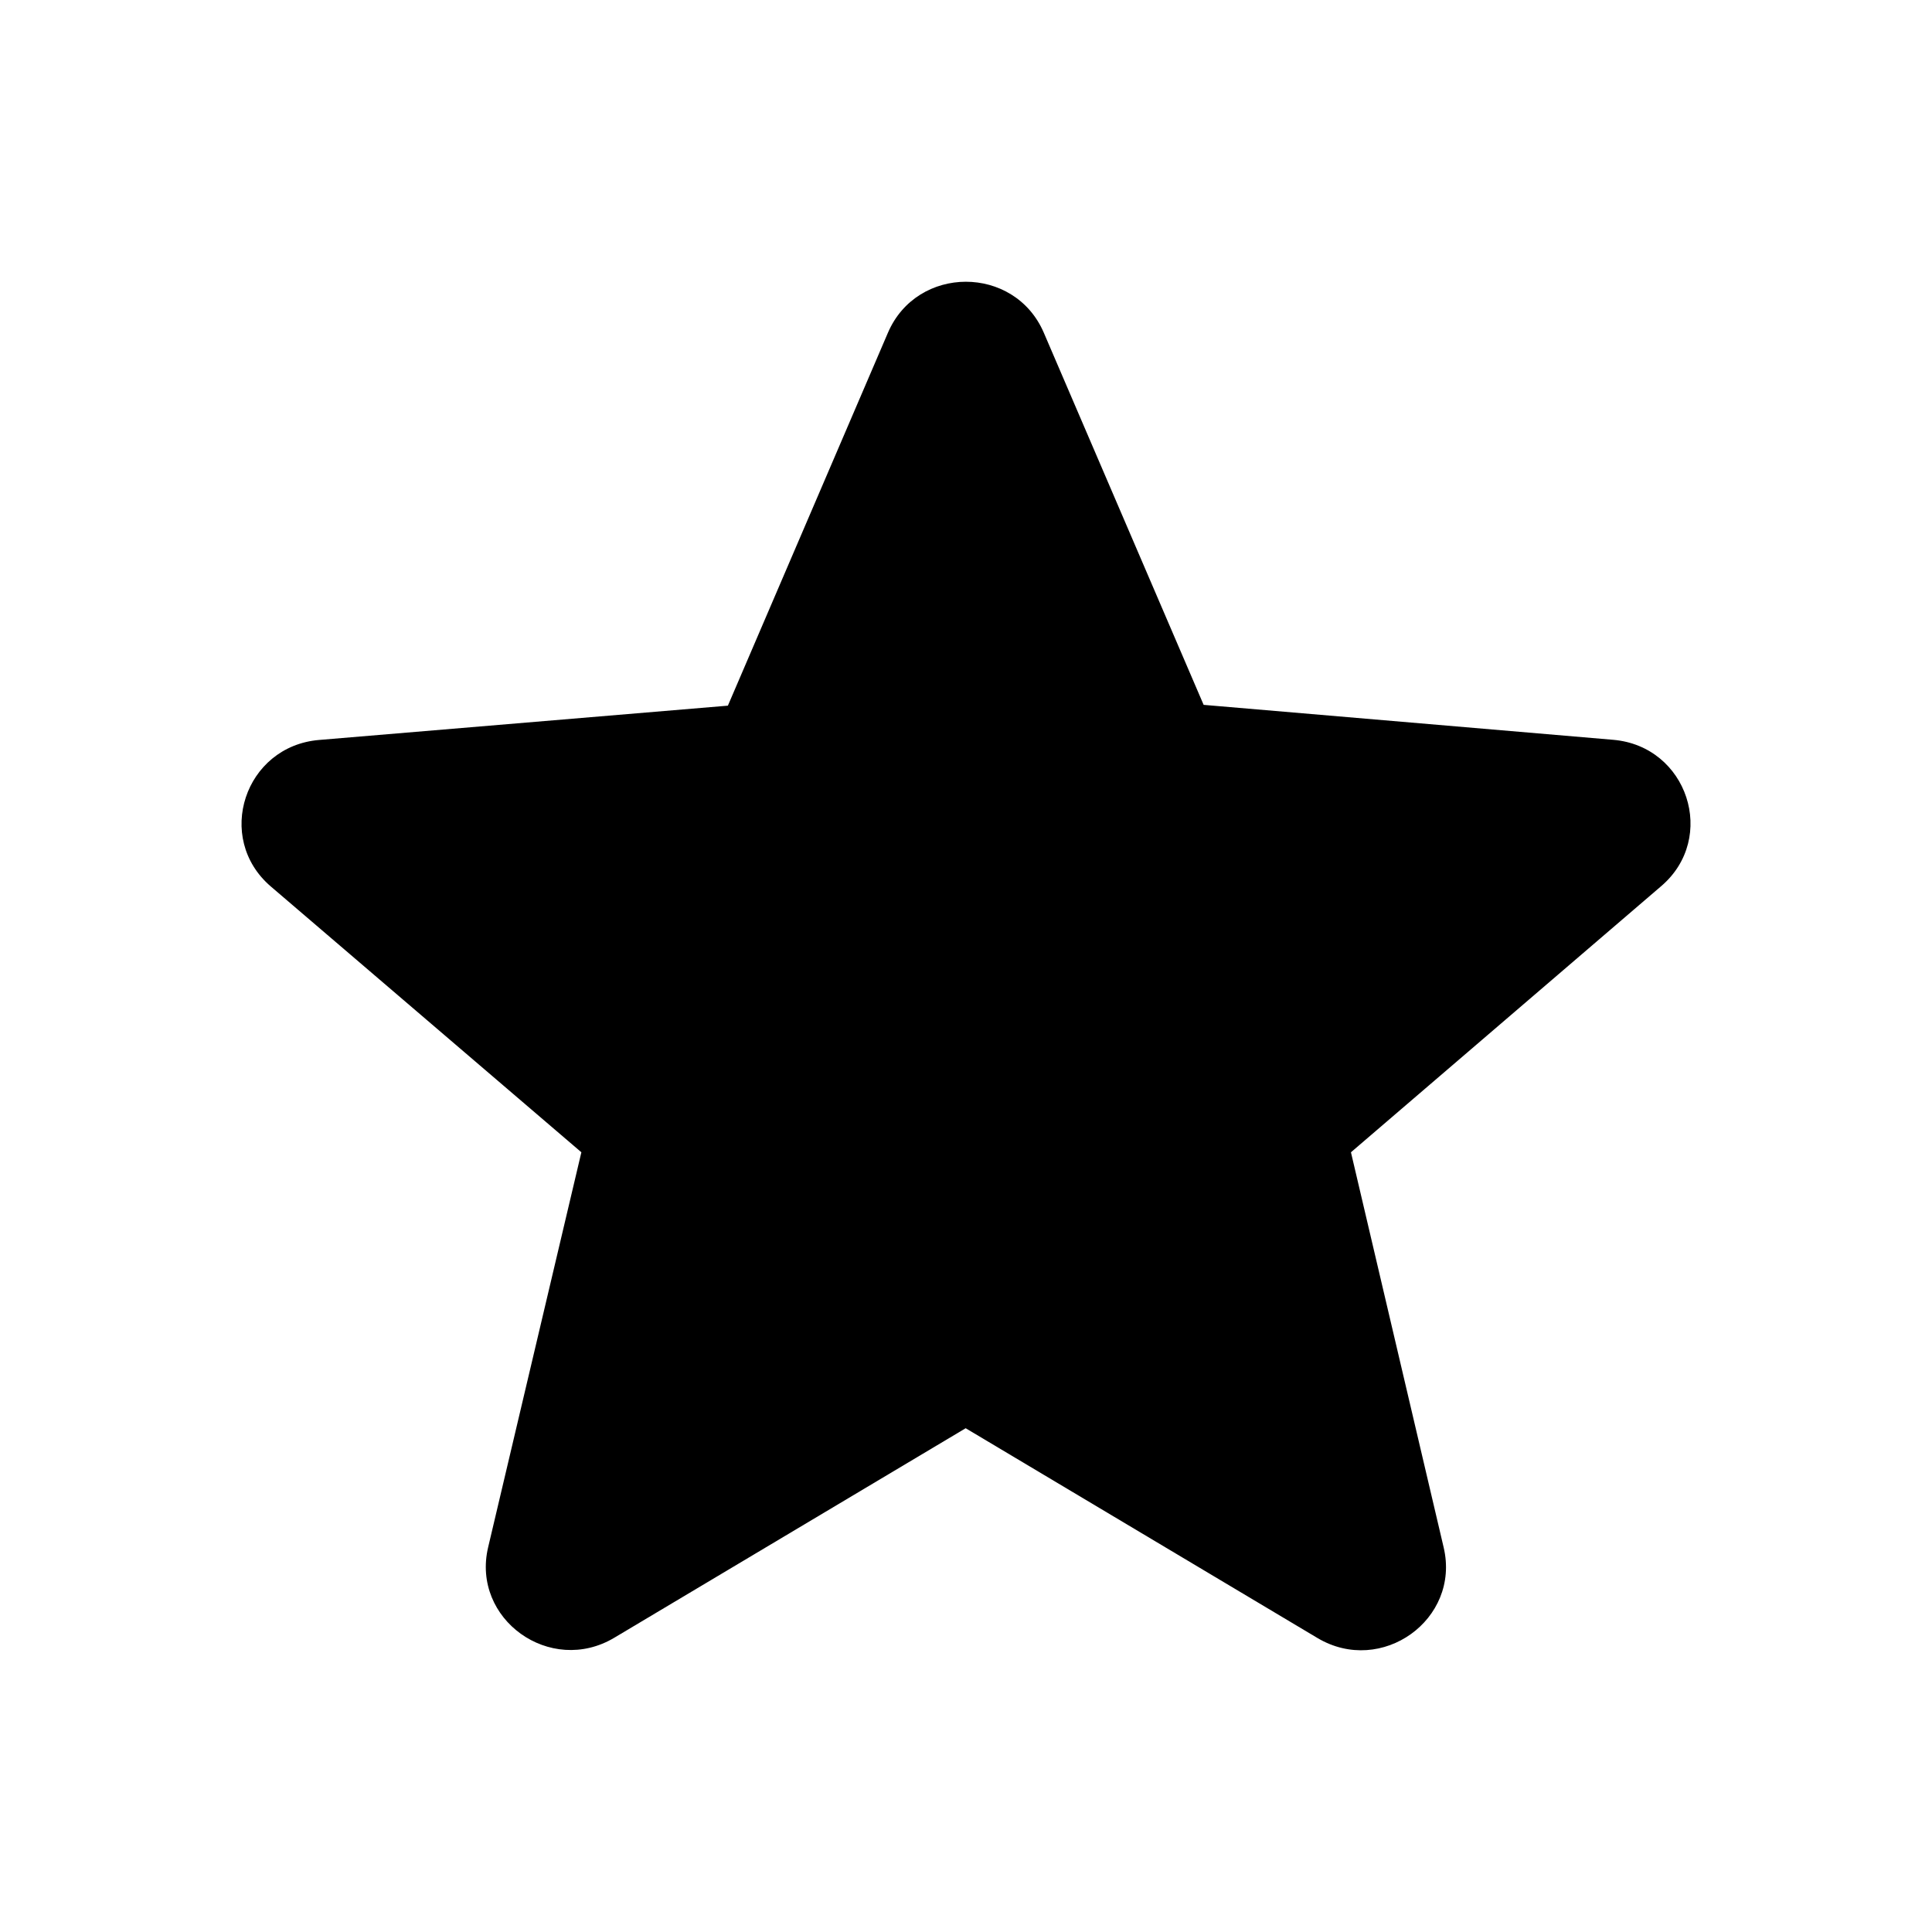
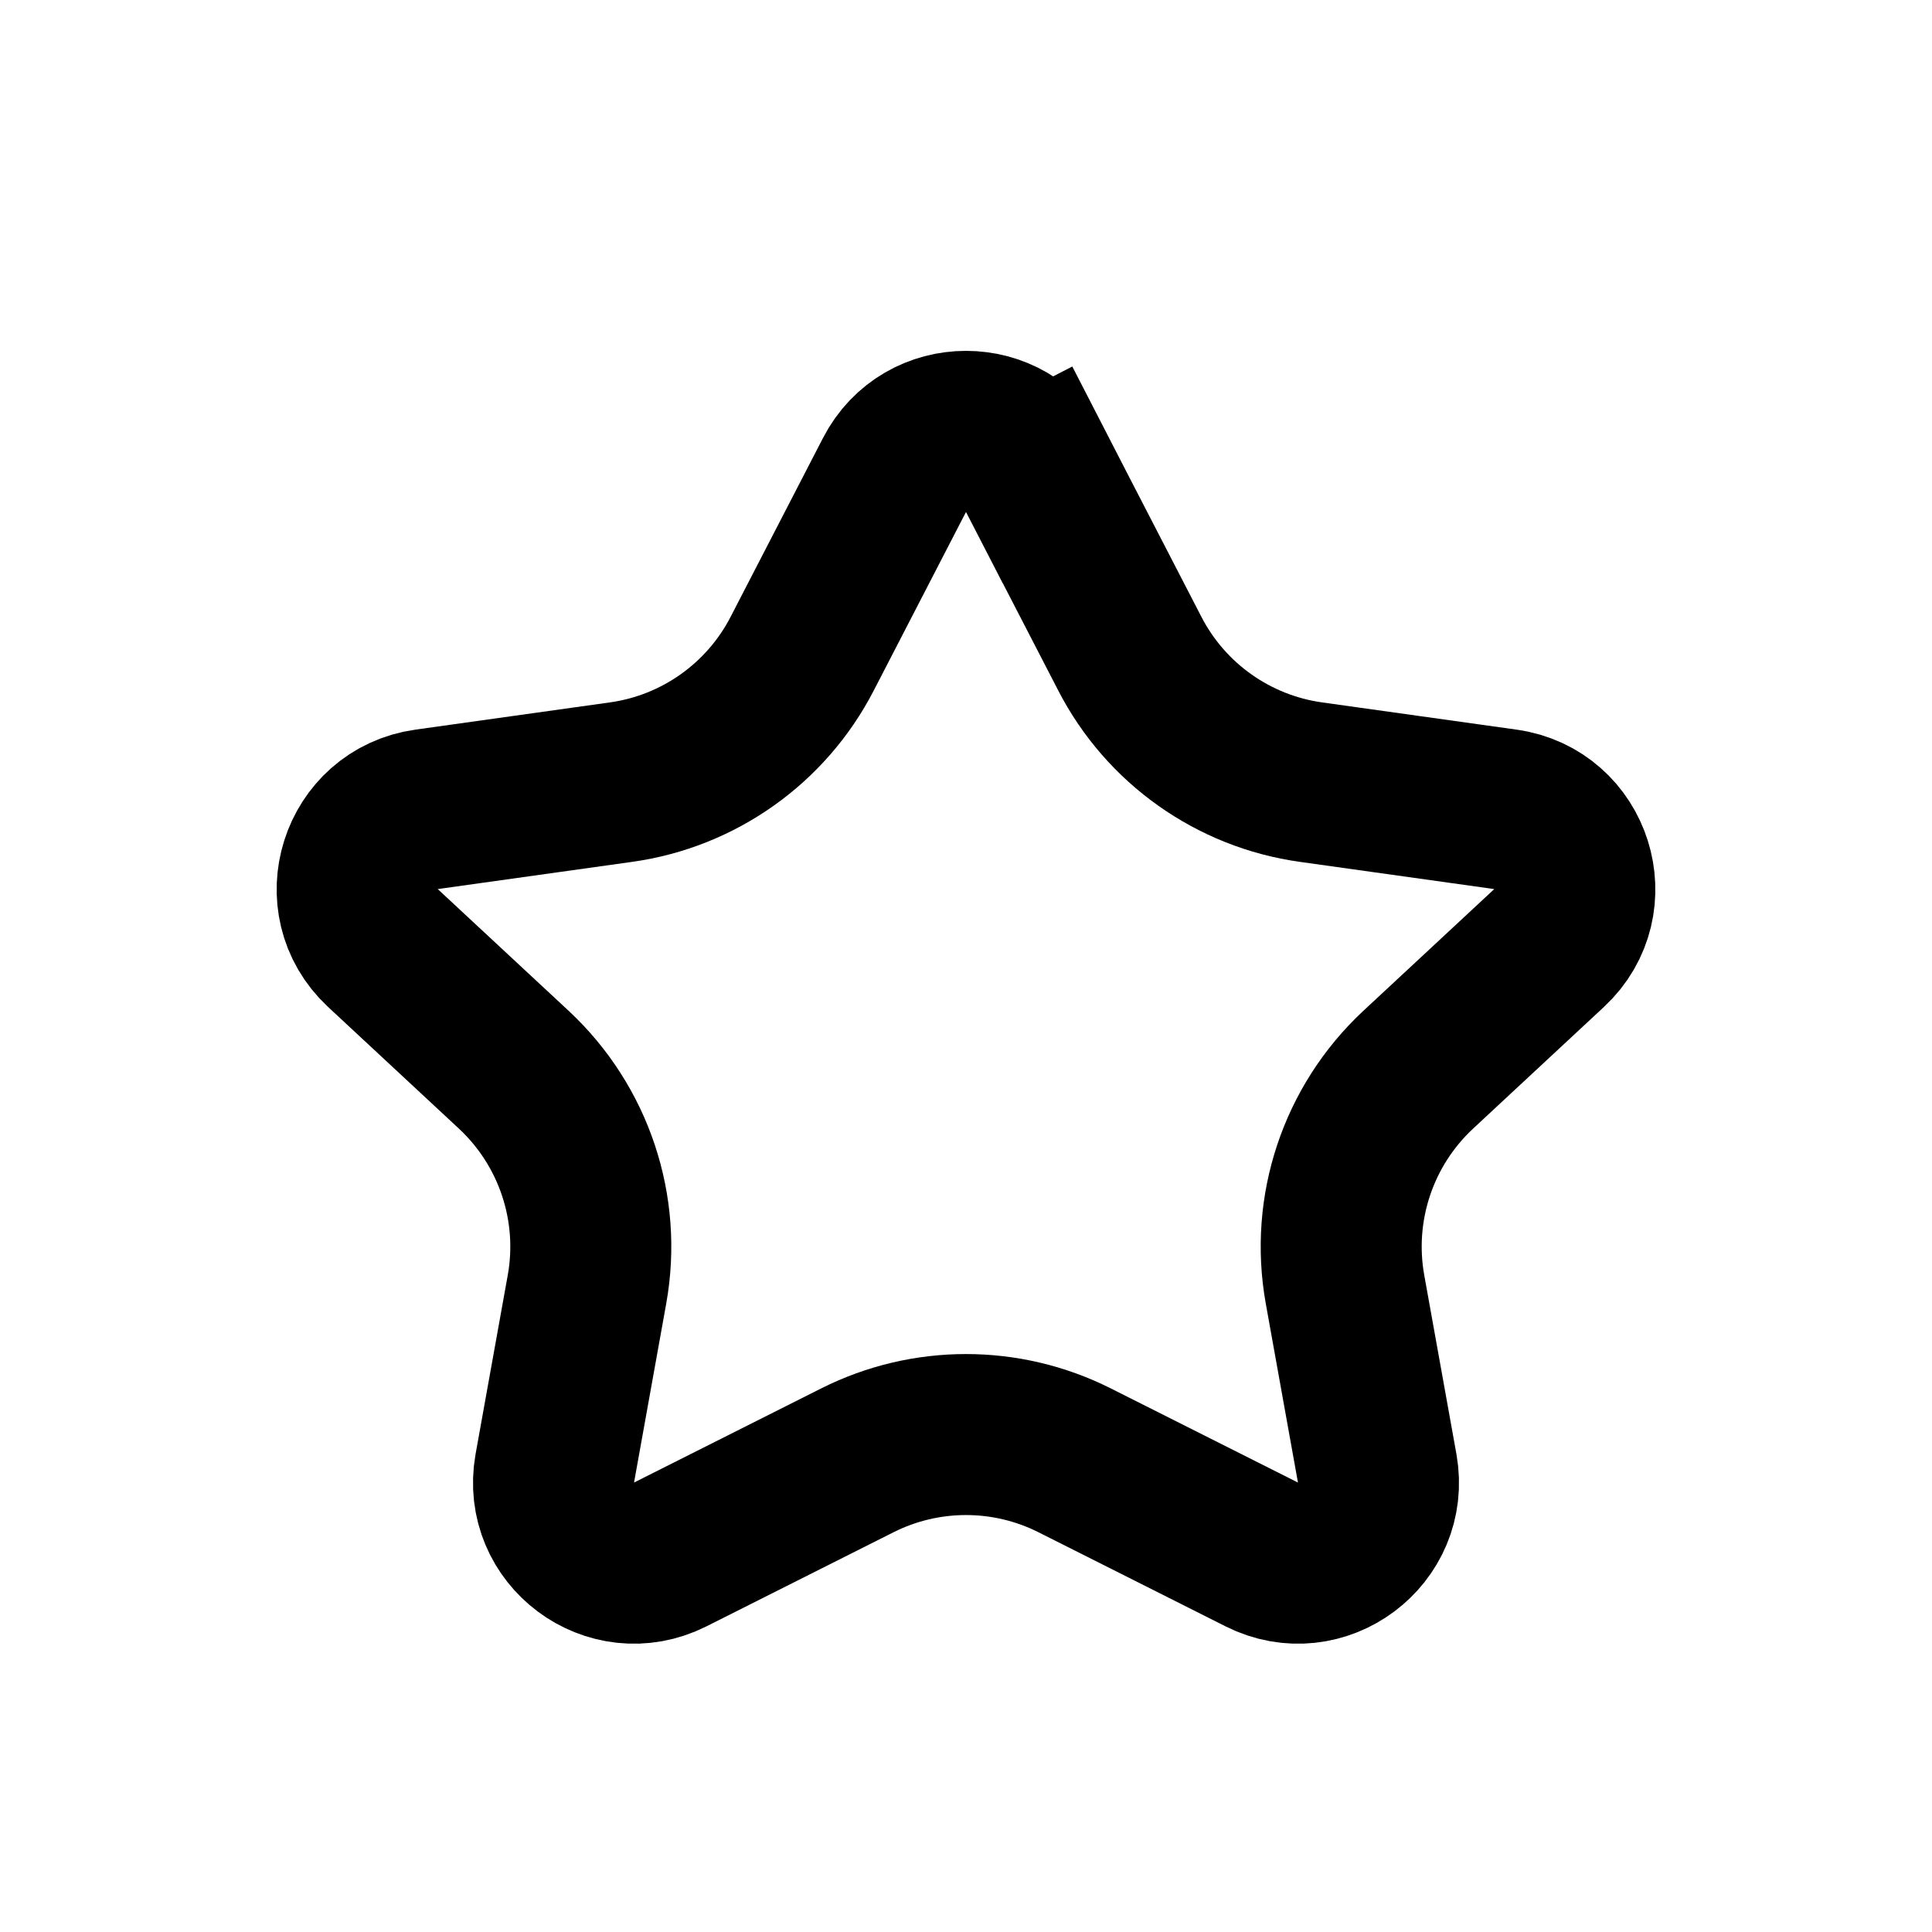
- <svg xmlns="http://www.w3.org/2000/svg" width="12" height="12" viewBox="0 0 12 12">
-   <path d="M10.318 5.504C10.669 5.204 10.482 4.634 10.019 4.595L7.476 4.378L6.483 2.066C6.301 1.644 5.696 1.645 5.515 2.067L4.521 4.383L1.982 4.596C1.519 4.635 1.331 5.205 1.682 5.506L3.611 7.157L3.032 9.61C2.926 10.057 3.418 10.41 3.816 10.172L5.998 8.871L8.183 10.174C8.581 10.411 9.072 10.059 8.967 9.612L8.391 7.157L10.318 5.504Z" />
+ <svg xmlns="http://www.w3.org/2000/svg" width="12" height="12" viewBox="0 0 12 12" fill="none" stroke="#000">
+   <path d="M5.556 2.95C5.742 2.589 6.258 2.589 6.444 2.95L6.889 2.721L6.444 2.95L7.018 4.061C7.241 4.493 7.661 4.791 8.143 4.858L9.35 5.027C9.767 5.085 9.93 5.601 9.622 5.888L8.808 6.645C8.435 6.993 8.264 7.506 8.354 8.008L8.554 9.12C8.626 9.526 8.205 9.84 7.837 9.655L6.674 9.07C6.25 8.857 5.75 8.857 5.326 9.07L4.163 9.655C3.795 9.84 3.374 9.526 3.446 9.12L3.646 8.008C3.736 7.506 3.565 6.993 3.192 6.645L2.378 5.888C2.07 5.601 2.233 5.085 2.65 5.027L3.857 4.858C4.339 4.791 4.759 4.493 4.982 4.061L5.556 2.95Z" />
</svg>
